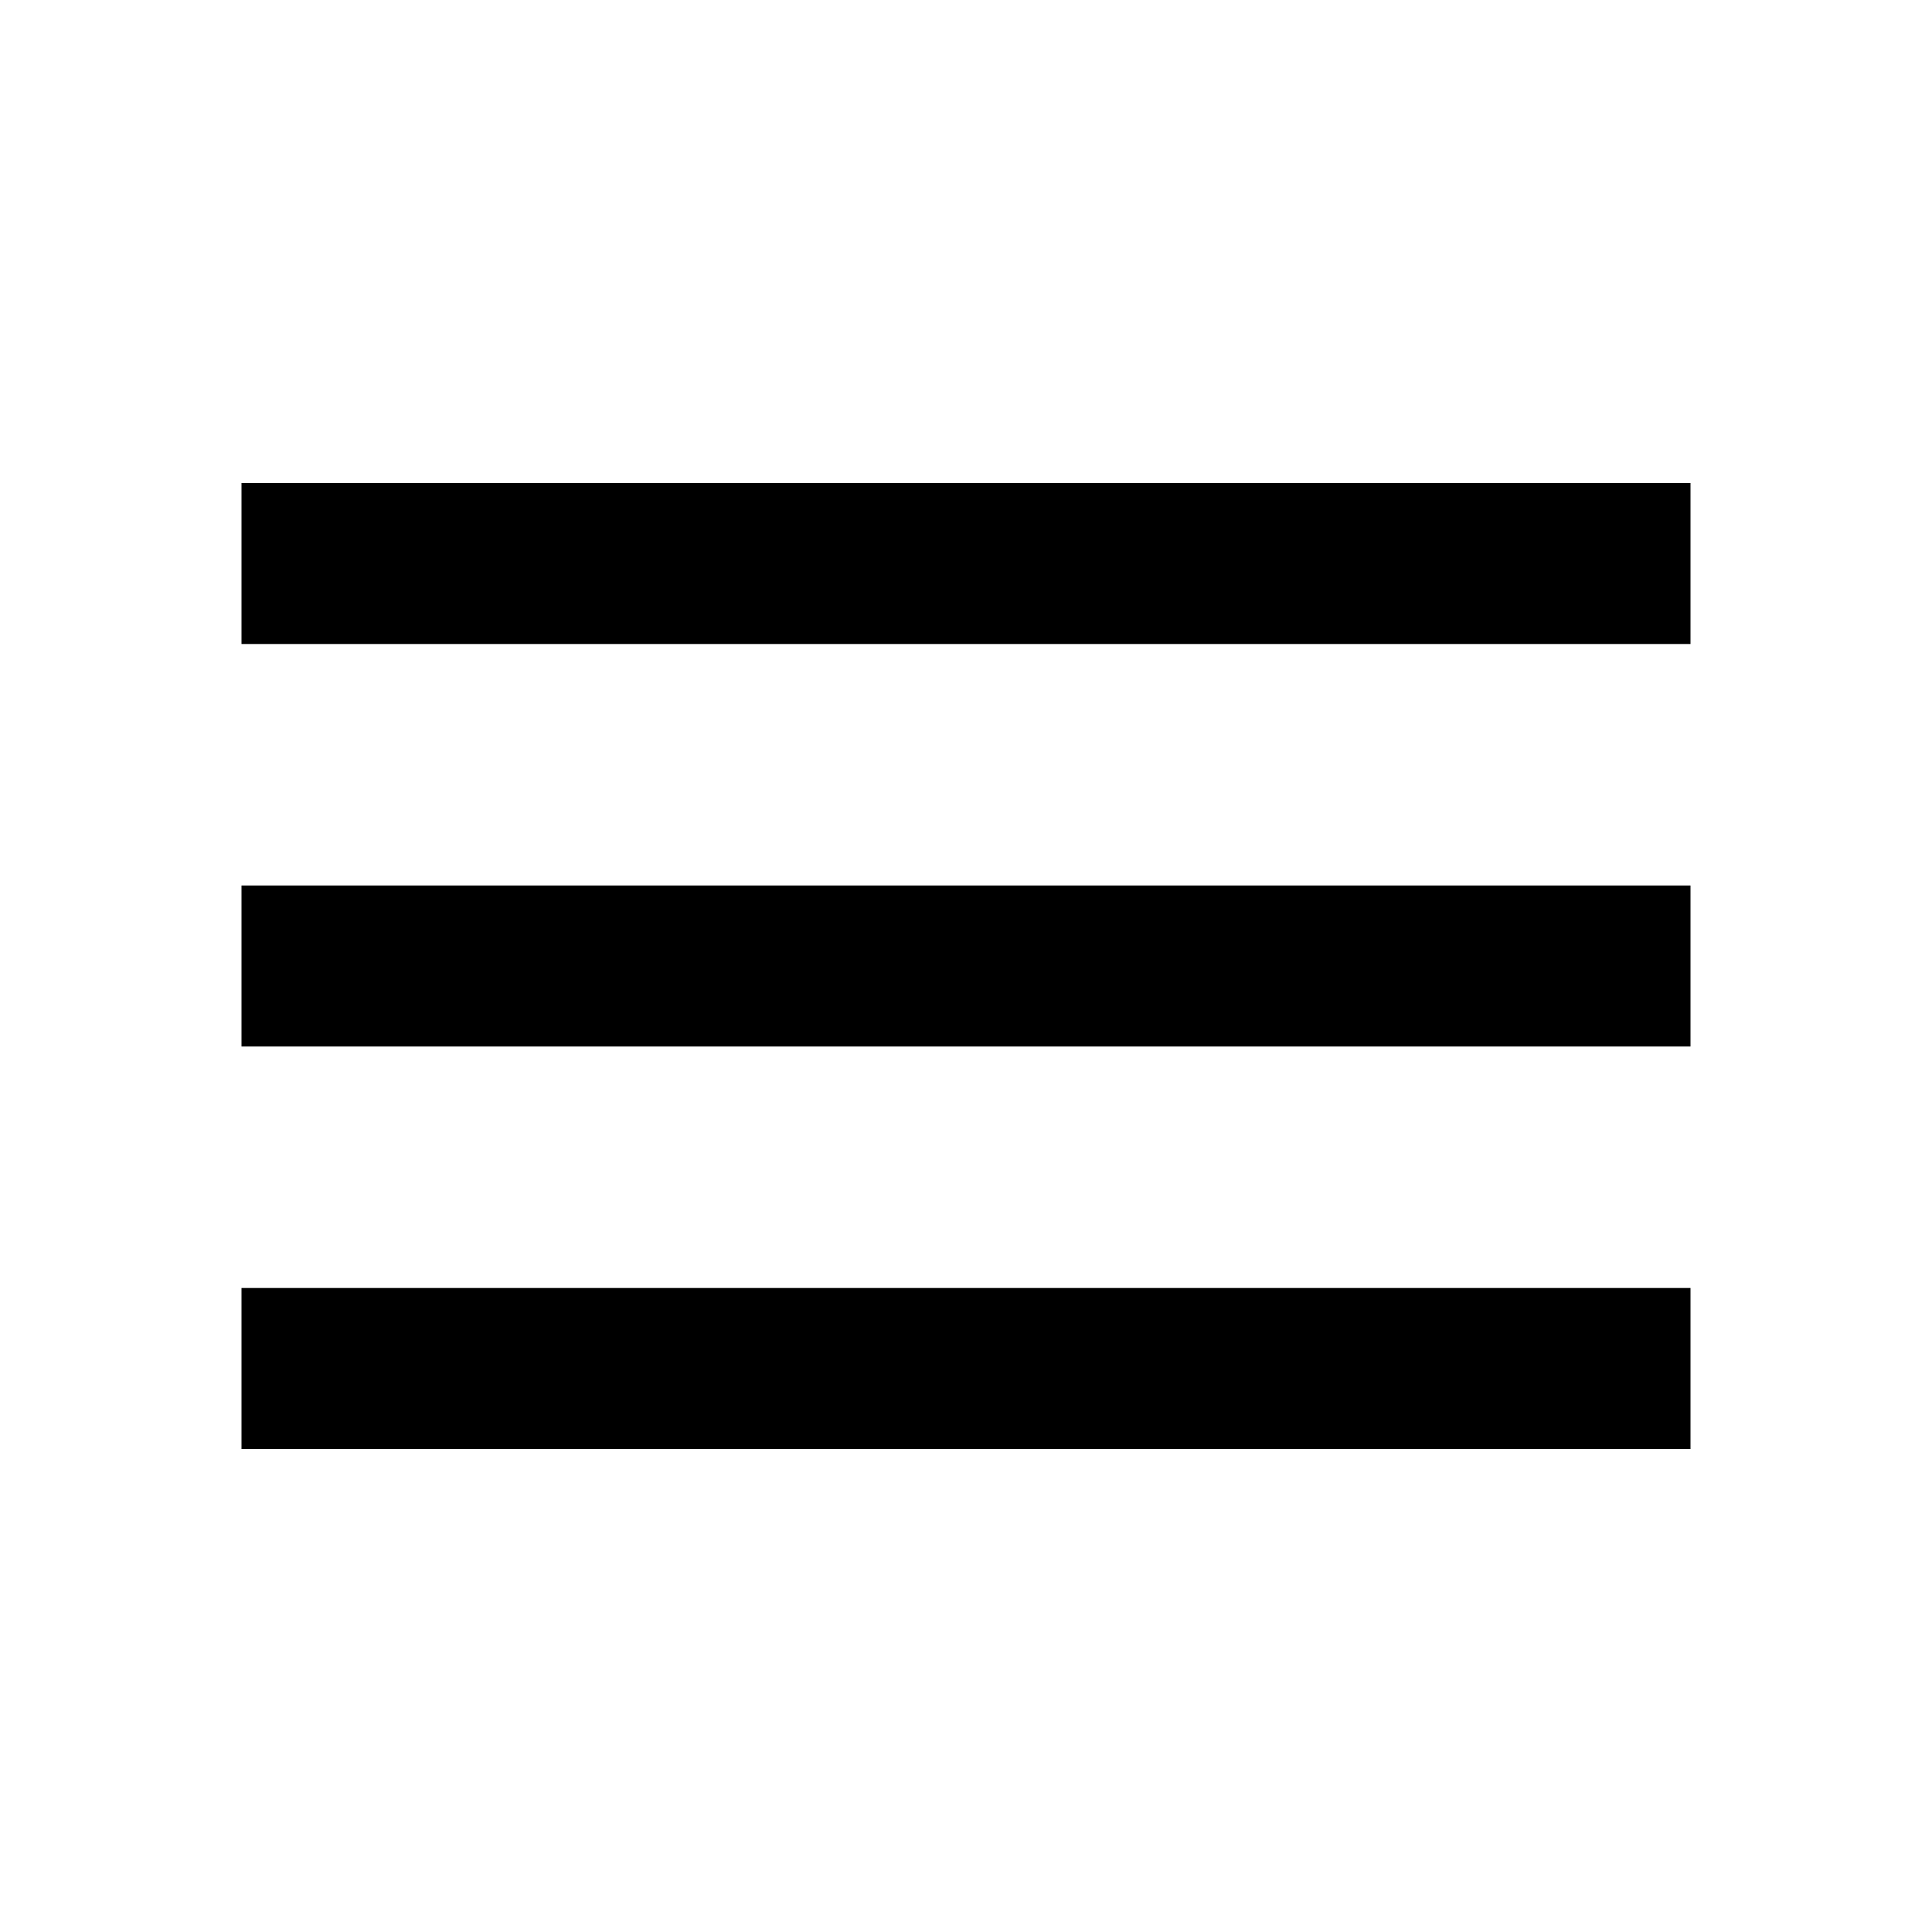
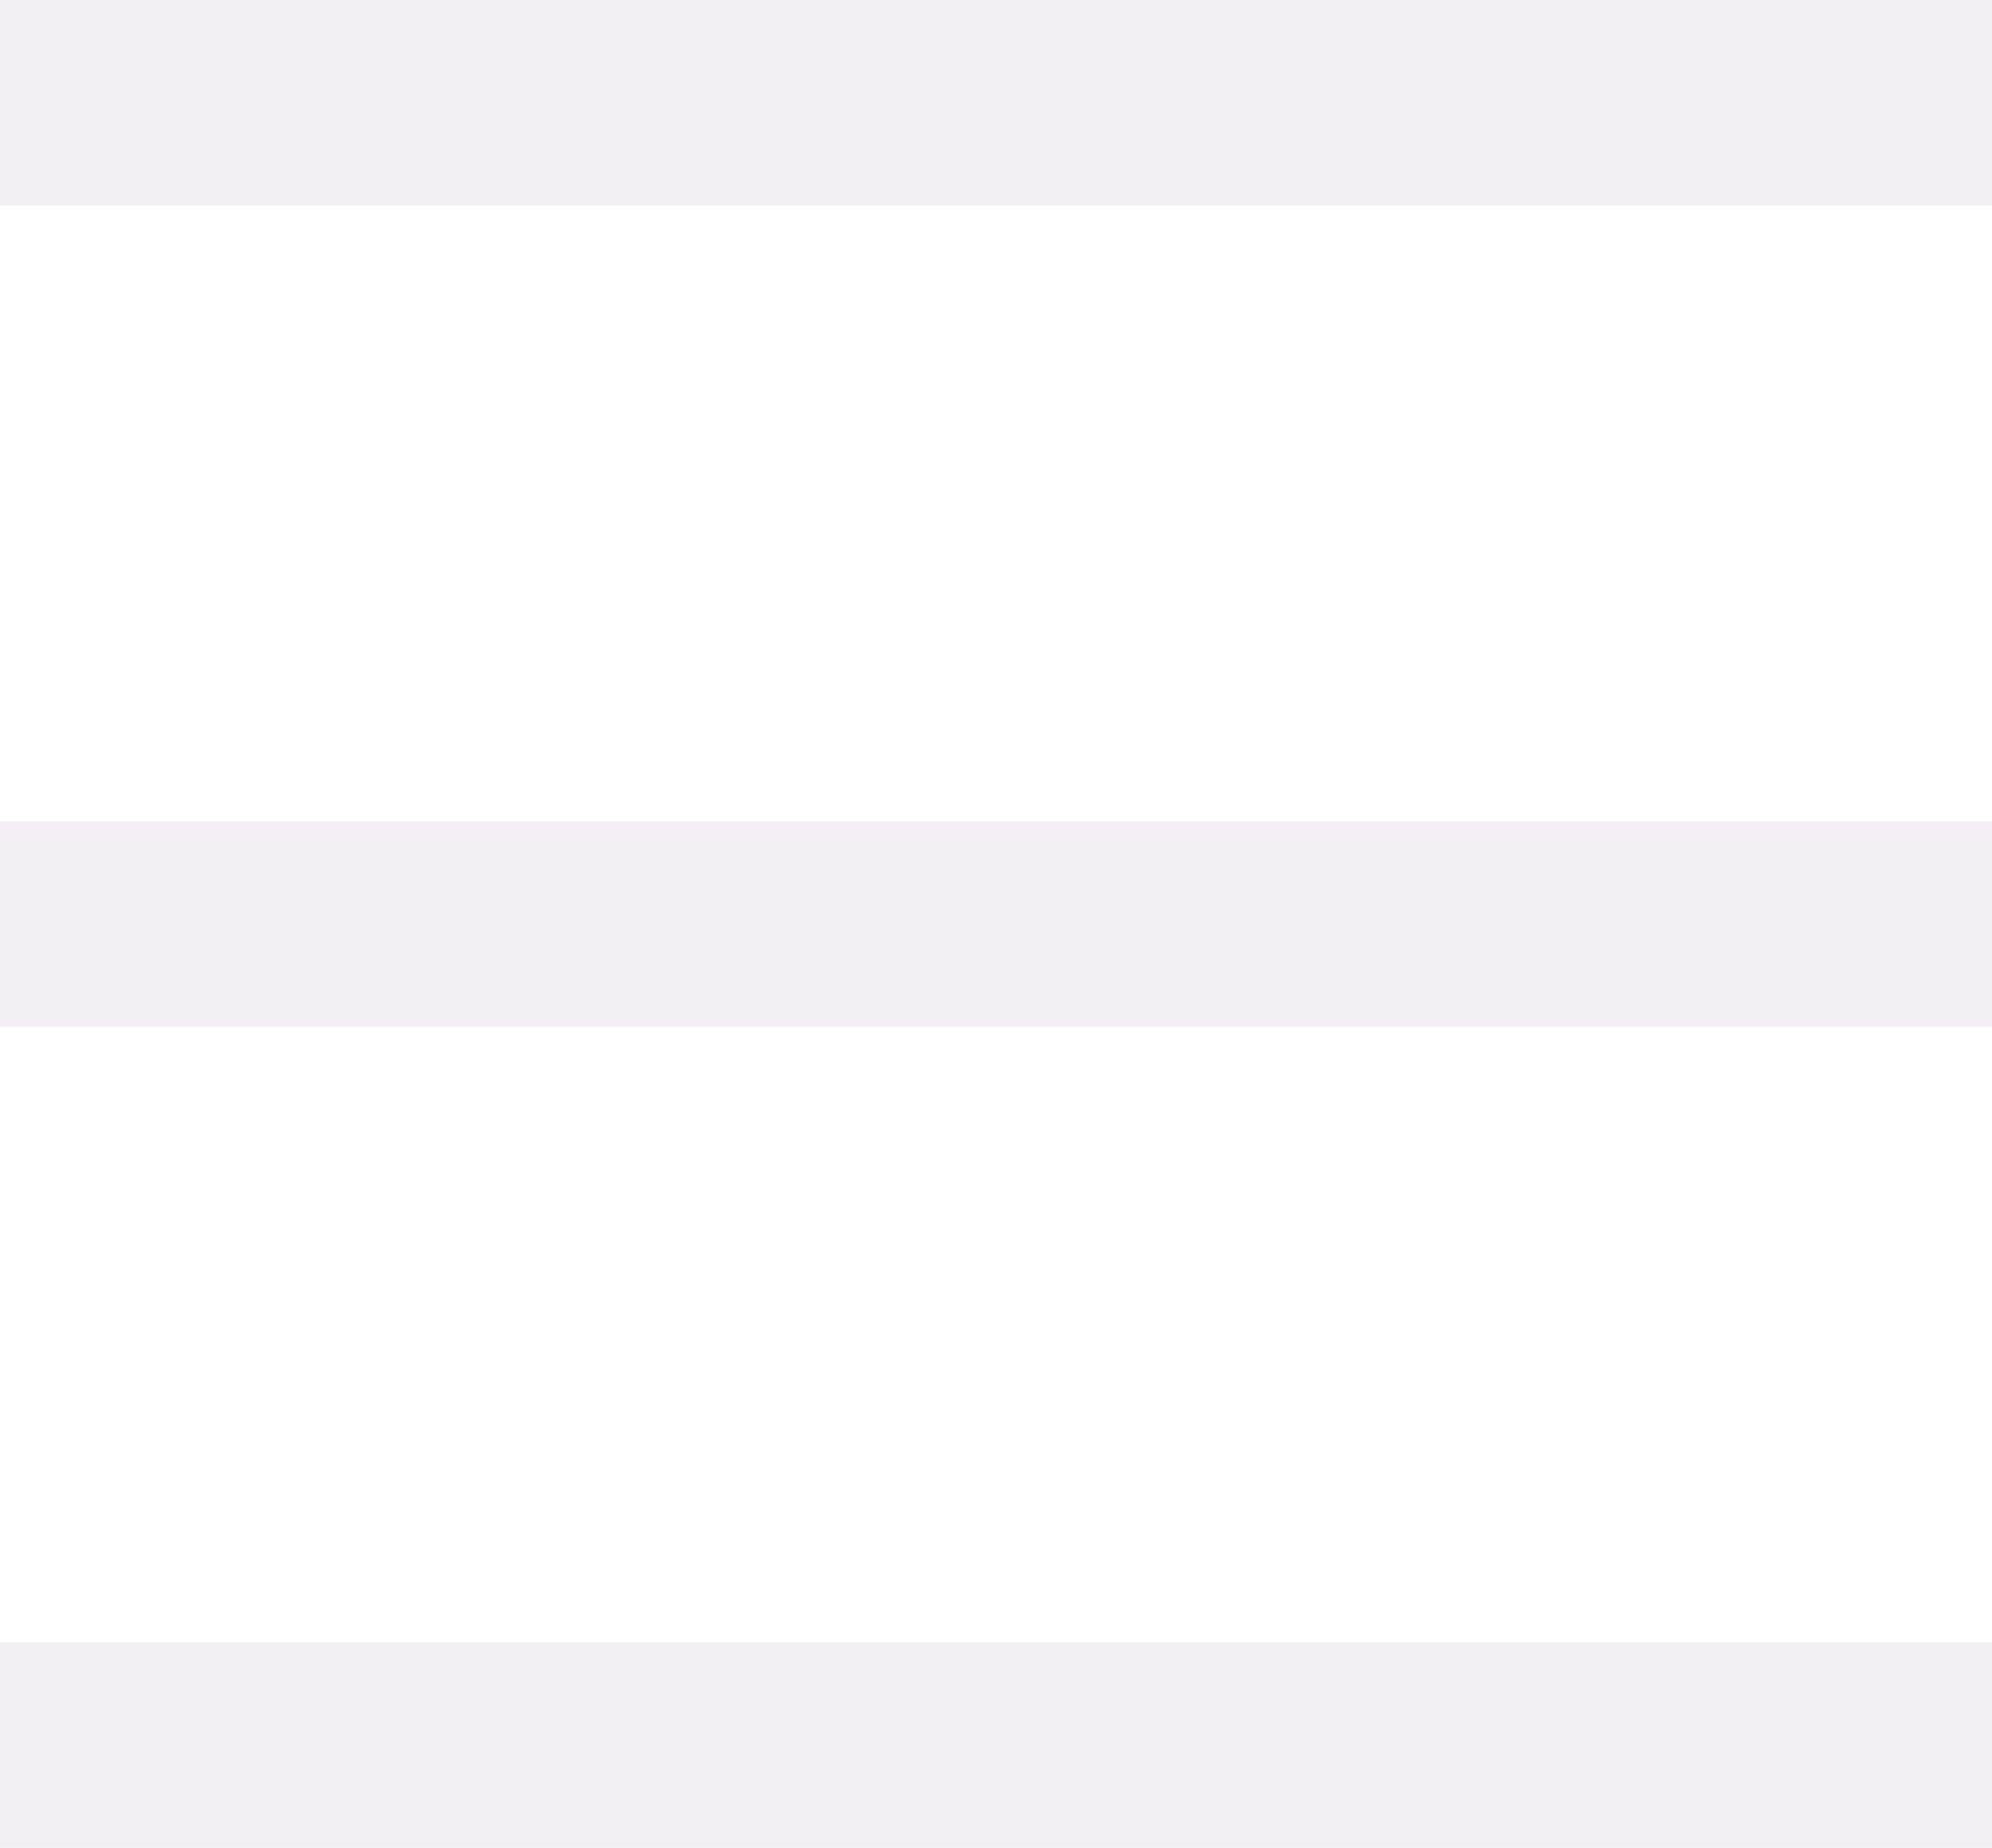
- <svg xmlns="http://www.w3.org/2000/svg" width="24" height="24" viewBox="0 0 24 24" fill="none">
-   <path fill-rule="evenodd" clip-rule="evenodd" d="M3 8V6H21V8H3ZM3 13H21V11H3V13ZM3 18H21V16H3V18Z" fill="black" />
+ <svg xmlns="http://www.w3.org/2000/svg" width="69" height="64" viewBox="0 0 69 64" fill="none">
+   <path d="M0 64V56.889H69V64H0ZM0 35.556V28.444H69V35.556H0ZM0 7.111V0H69V7.111H0Z" fill="#F2EEF3" />
</svg>
